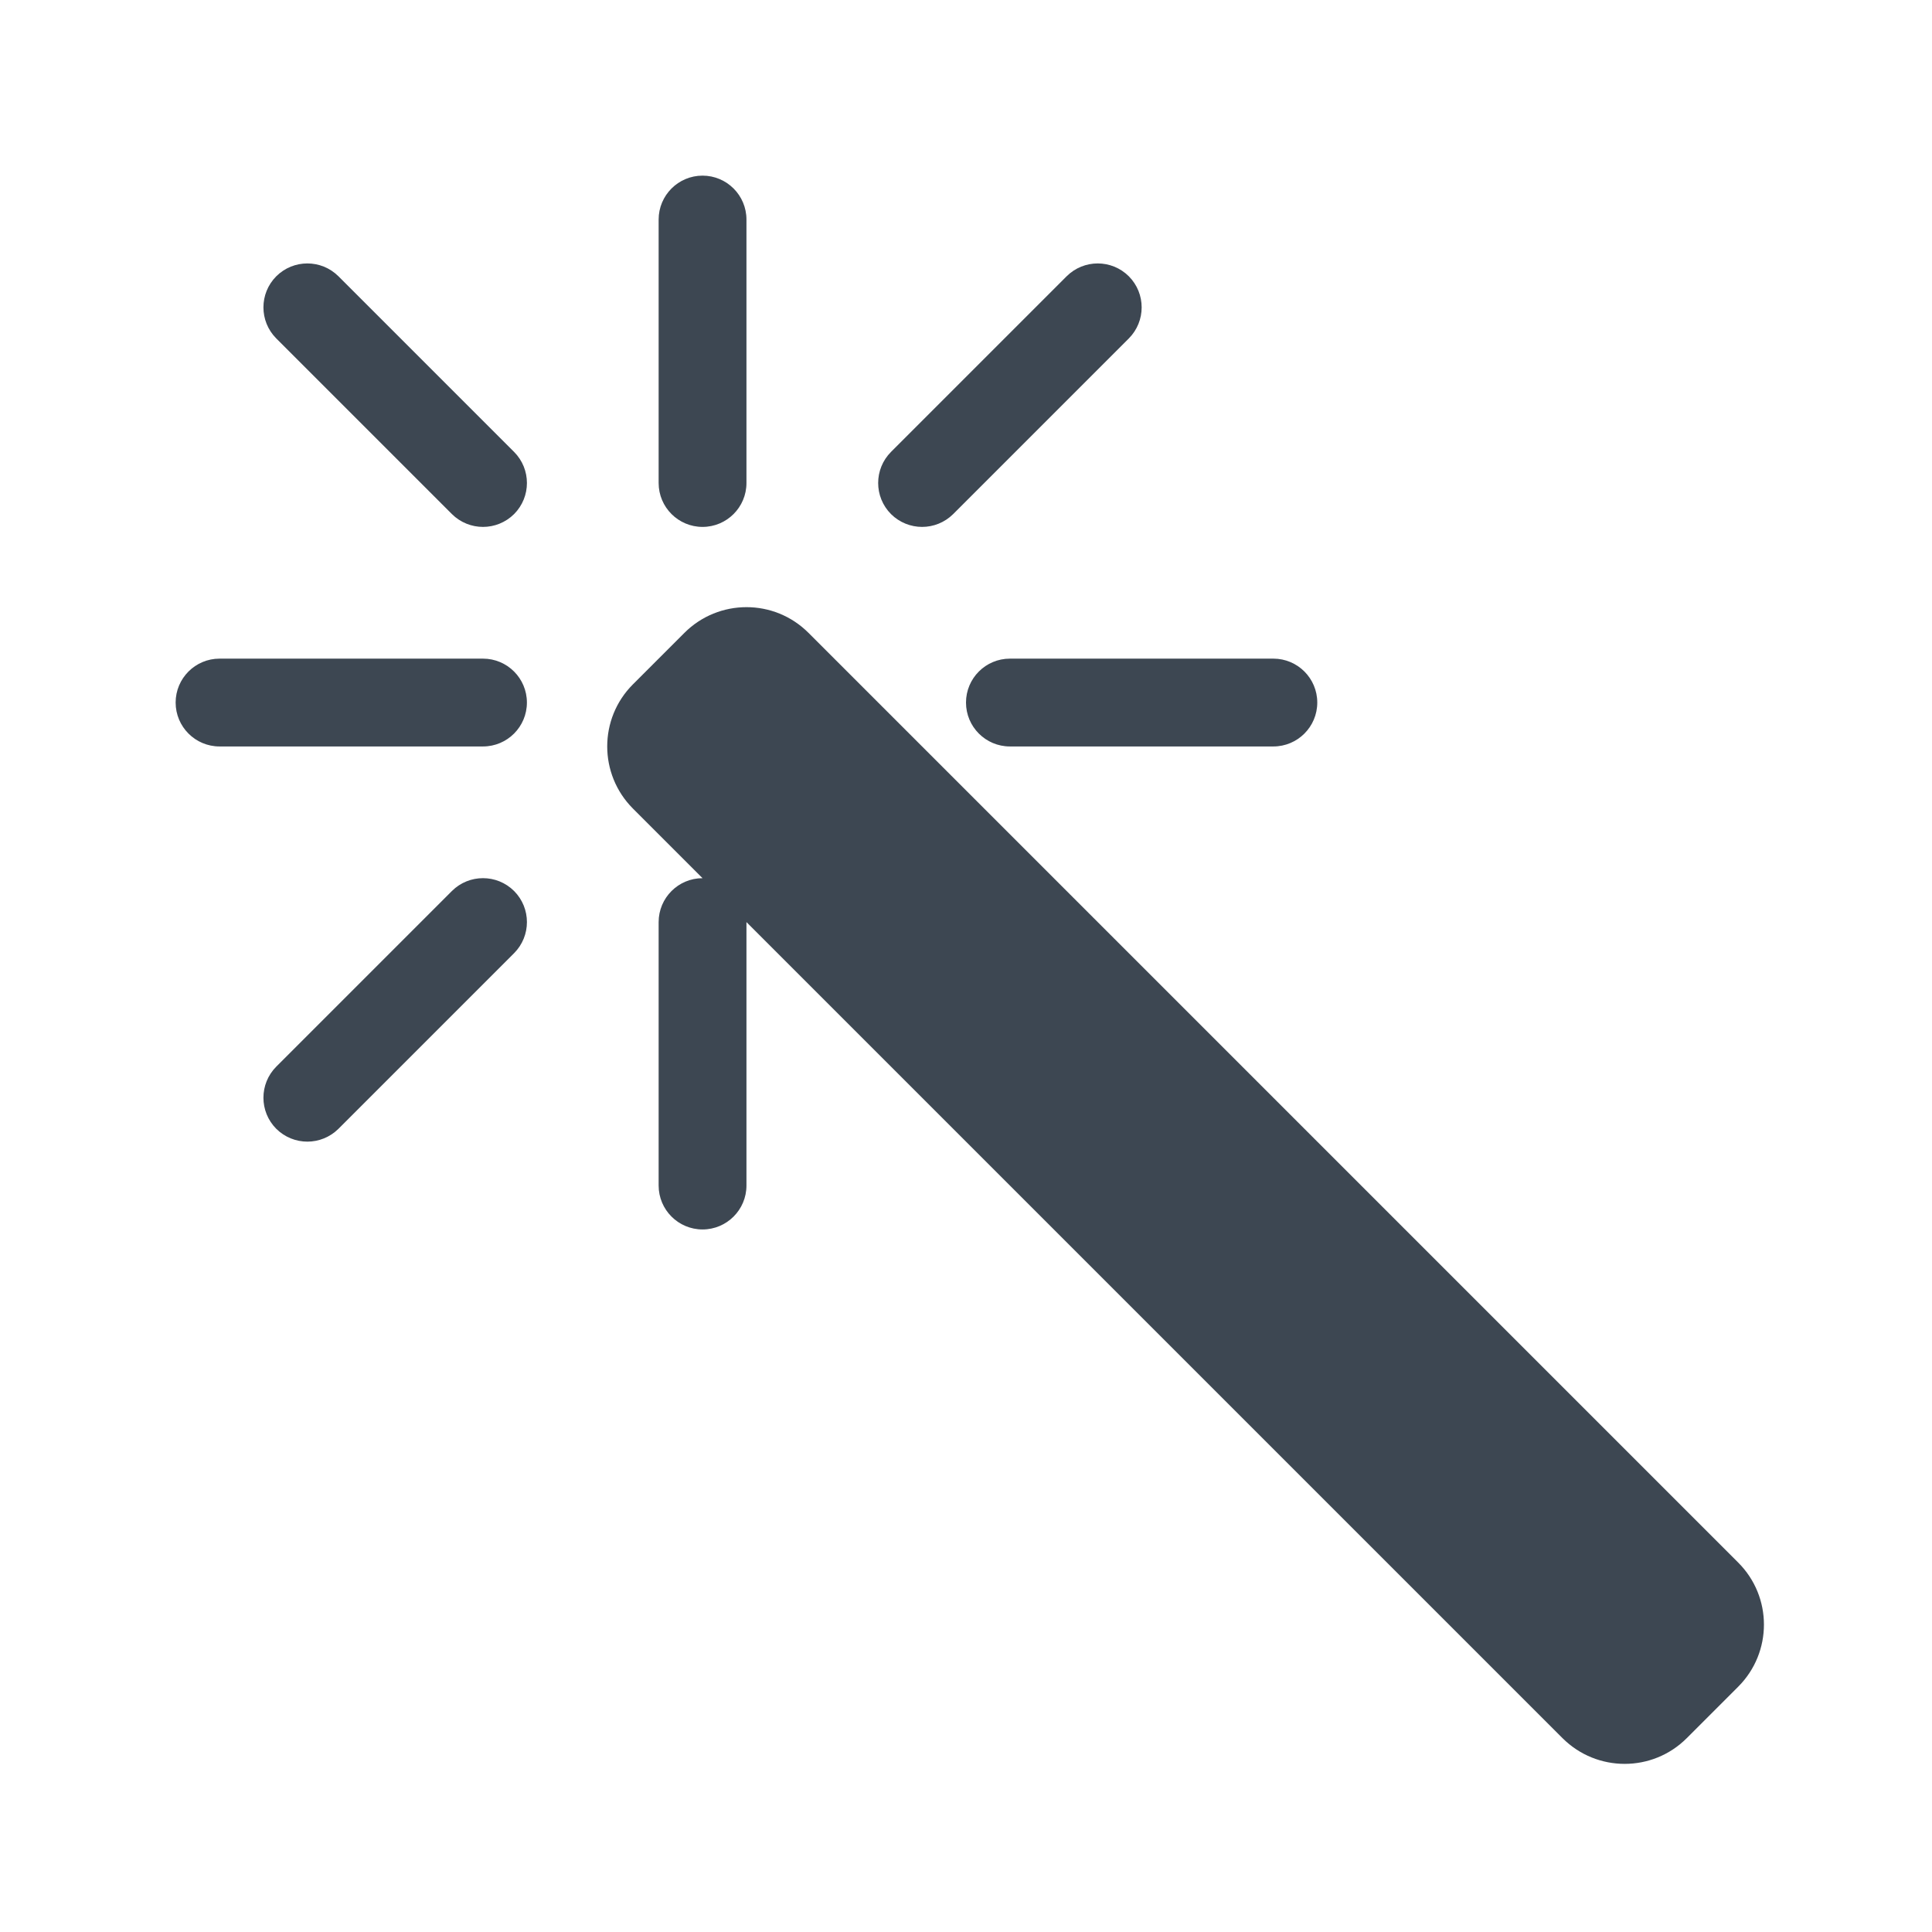
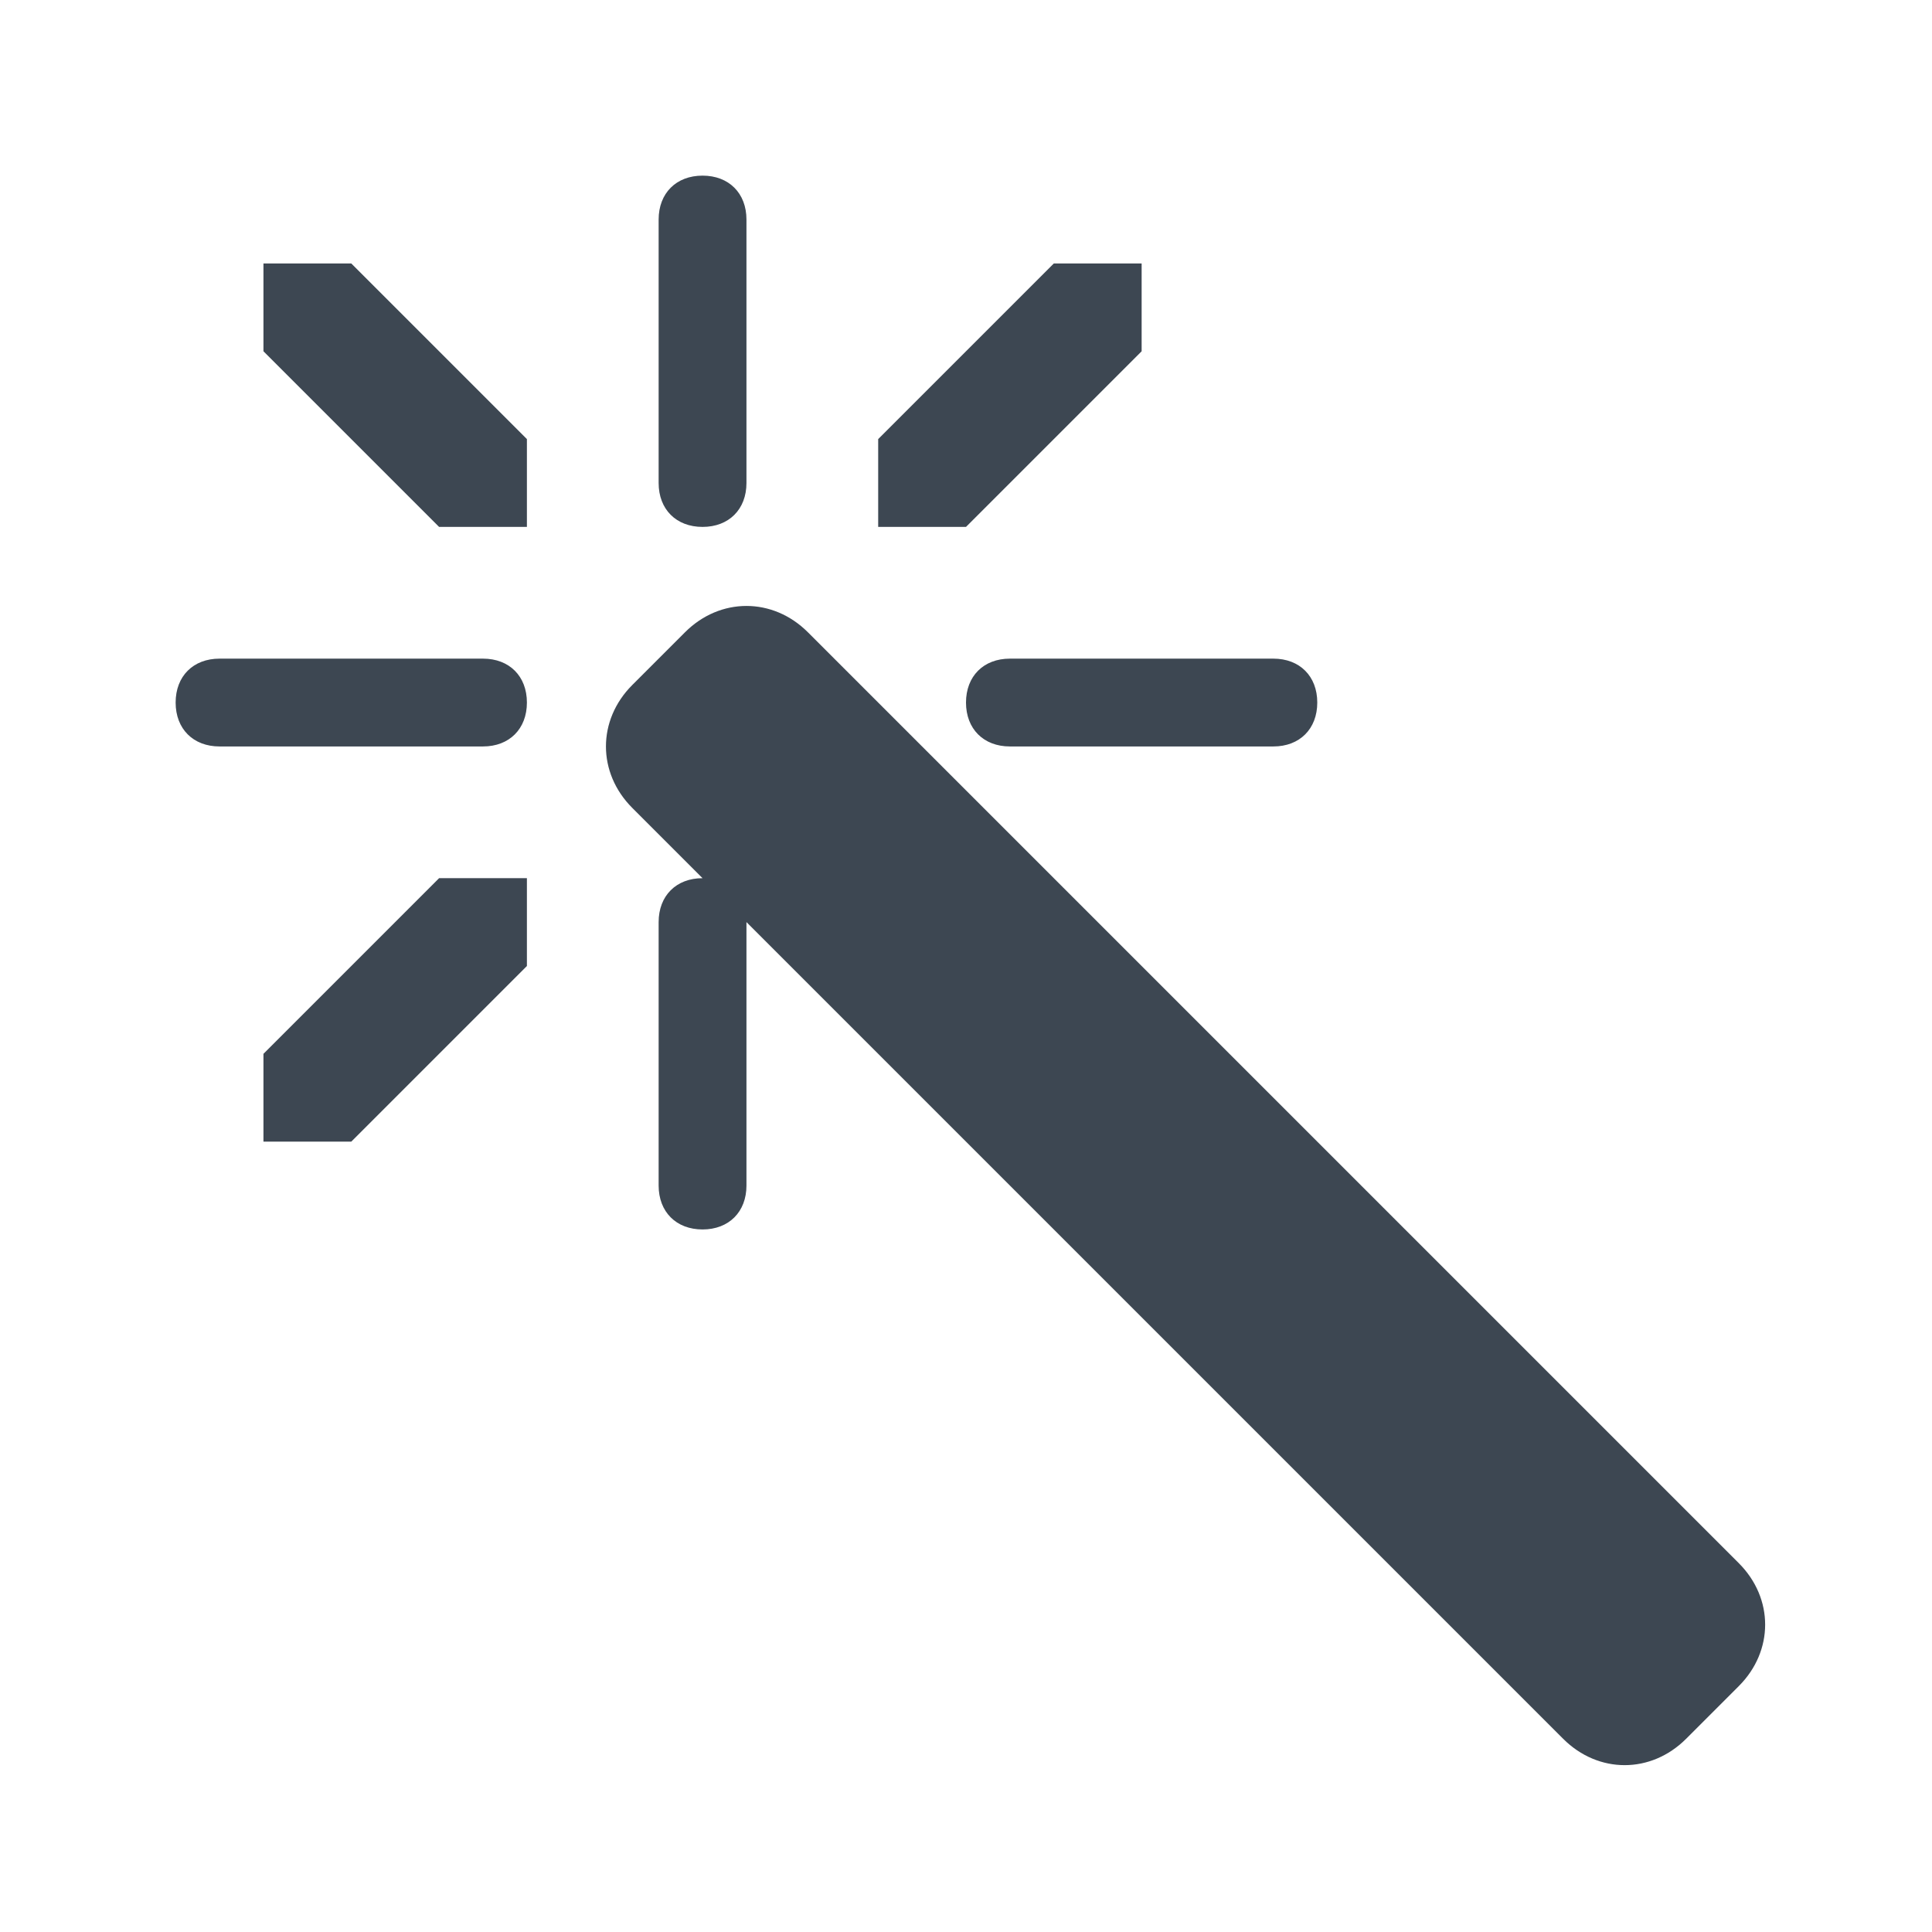
- <svg xmlns="http://www.w3.org/2000/svg" width="22px" height="22px" viewBox="0 0 22 22" version="1.1">
-   <defs />
-   <g id="22px" stroke="none" stroke-width="1" fill="none" fill-rule="evenodd">
-     <g id="icon-wand-22px" fill="#3D4752">
-       <path d="M8,10 L7.207,9.207 C6.817,8.816 6.817,8.183 7.207,7.793 L7.793,7.207 C8.184,6.816 8.817,6.816 9.207,7.207 L19.793,17.793 C20.184,18.183 20.184,18.816 19.793,19.207 L19.207,19.793 C18.817,20.183 18.184,20.183 17.793,19.793 L8.5,10.5 L8.5,13.5 C8.5,13.776 8.276,14 8,14 C7.724,14 7.5,13.776 7.5,13.5 L7.5,10.5 C7.5,10.224 7.724,10 8,10 L8,10 Z M5.5,6 C5.372,6 5.244,5.951 5.146,5.854 L3.146,3.854 C2.951,3.658 2.951,3.342 3.146,3.146 C3.342,2.951 3.658,2.951 3.854,3.146 L5.854,5.146 C6.049,5.342 6.049,5.658 5.854,5.854 C5.756,5.951 5.628,6 5.5,6 L5.5,6 Z M8,6 C7.724,6 7.5,5.776 7.5,5.5 L7.5,2.5 C7.5,2.224 7.724,2 8,2 C8.276,2 8.5,2.224 8.5,2.5 L8.5,5.5 C8.5,5.776 8.276,6 8,6 L8,6 Z M5.5,8.5 L2.5,8.5 C2.224,8.5 2,8.276 2,8 C2,7.724 2.224,7.5 2.5,7.5 L5.5,7.5 C5.776,7.5 6,7.724 6,8 C6,8.276 5.776,8.5 5.5,8.5 L5.5,8.5 Z M10.5,6 C10.372,6 10.244,5.951 10.146,5.854 C9.951,5.658 9.951,5.342 10.146,5.146 L12.146,3.146 C12.342,2.951 12.658,2.951 12.854,3.146 C13.049,3.342 13.049,3.658 12.854,3.854 L10.854,5.854 C10.756,5.951 10.628,6 10.5,6 L10.5,6 Z M3.5,13 C3.372,13 3.244,12.951 3.146,12.854 C2.951,12.658 2.951,12.342 3.146,12.146 L5.146,10.146 C5.342,9.951 5.658,9.951 5.854,10.146 C6.049,10.342 6.049,10.658 5.854,10.854 L3.854,12.854 C3.756,12.951 3.628,13 3.5,13 L3.5,13 Z M14.5,8.5 L11.5,8.5 C11.224,8.5 11,8.276 11,8 C11,7.724 11.224,7.5 11.5,7.5 L14.5,7.5 C14.776,7.5 15,7.724 15,8 C15,8.276 14.776,8.5 14.5,8.5 L14.5,8.5 Z" id="Fill-1" />
-     </g>
-   </g>
+ <svg xmlns="http://www.w3.org/2000/svg" width="22" height="22">
+   <path d="M8 10l-.8-.8c-.4-.4-.4-1 0-1.4l.6-.6c.4-.4 1-.4 1.4 0l10.6 10.6c.4.4.4 1 0 1.4l-.6.6c-.4.4-1 .4-1.4 0l-9.3-9.3v3c0 .3-.2.5-.5.5s-.5-.2-.5-.5v-3c0-.3.2-.5.5-.5zM5.5 6H5L3 4V3h1l2 2v1h-.5zM8 6c-.3 0-.5-.2-.5-.5v-3c0-.3.2-.5.5-.5s.5.2.5.5v3c0 .3-.2.5-.5.5zM5.5 8.5h-3c-.3 0-.5-.2-.5-.5s.2-.5.5-.5h3c.3 0 .5.2.5.5s-.2.5-.5.5zm5-2.5H10V5l2-2h1v1l-2 2h-.5zm-7 7H3v-1l2-2h1v1l-2 2h-.5zm11-4.5h-3c-.3 0-.5-.2-.5-.5s.2-.5.5-.5h3c.3 0 .5.2.5.5s-.2.5-.5.5z" fill="#3D4752" fill-rule="evenodd" />
</svg>
